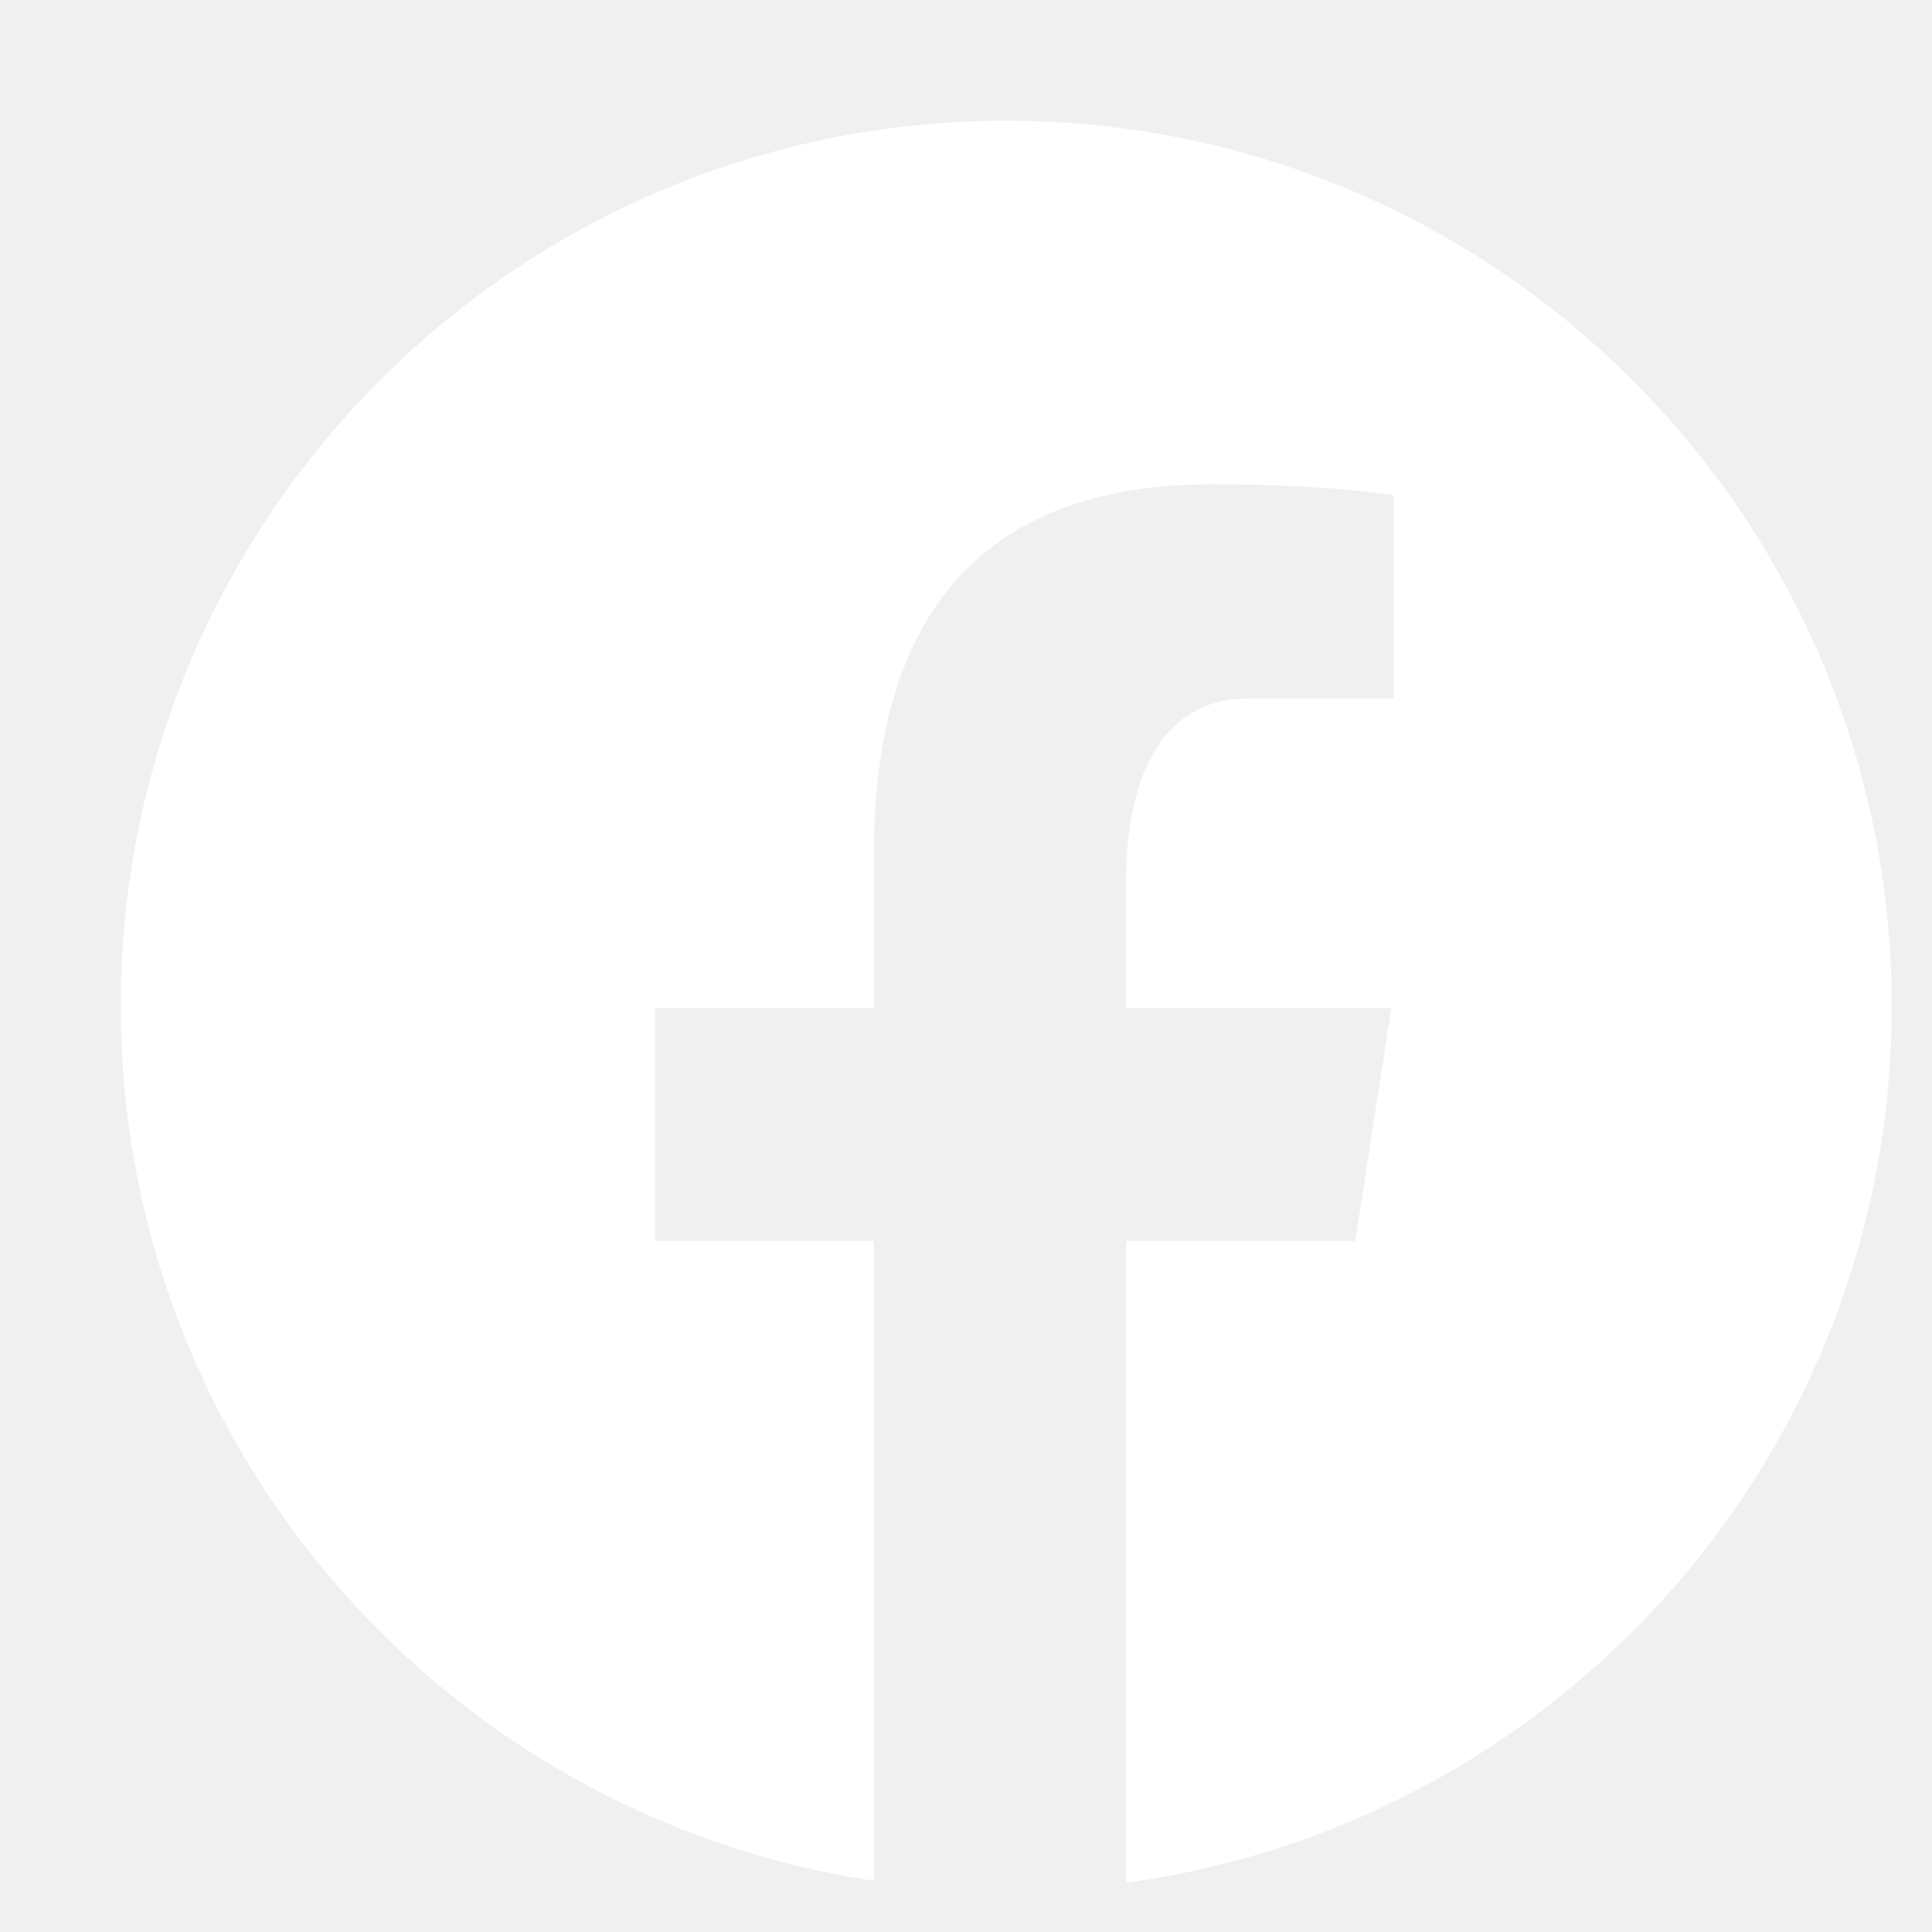
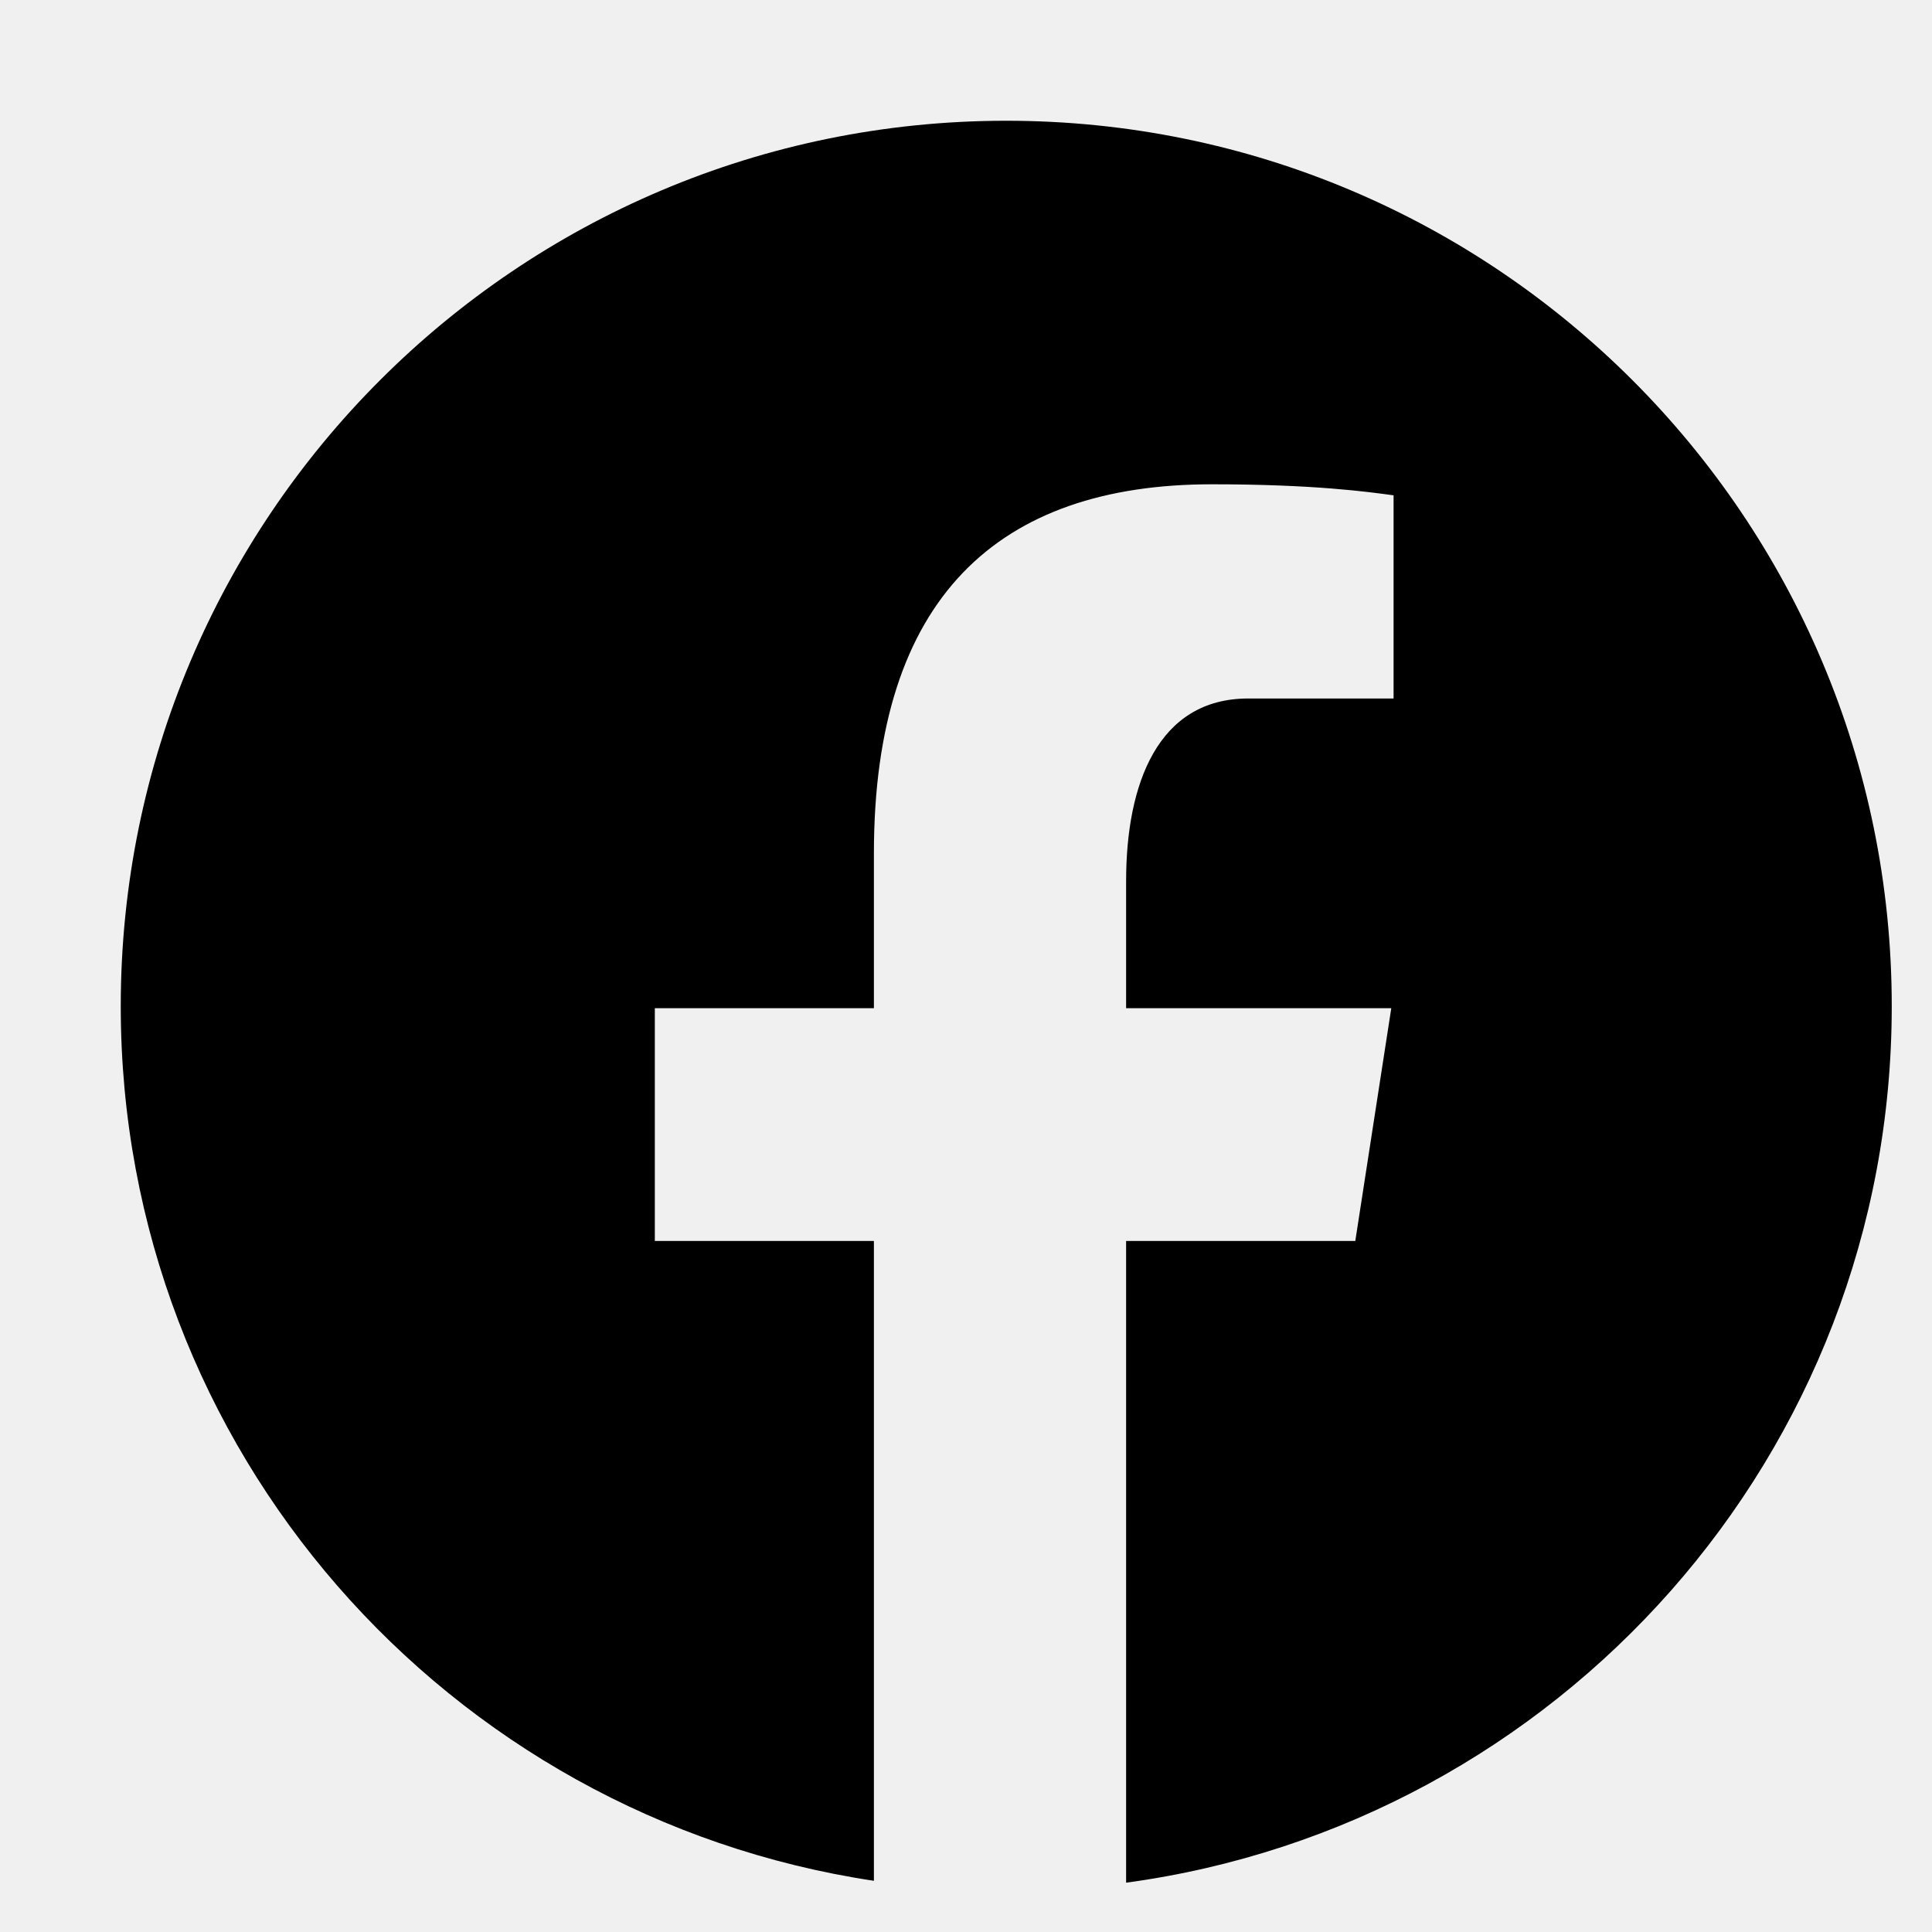
- <svg xmlns="http://www.w3.org/2000/svg" x="0px" y="0px" width="48" height="48" viewBox="0 0 48 48" style=" fill:#fff;">
+ <svg xmlns="http://www.w3.org/2000/svg" x="0px" y="0px" width="current" height="current" viewBox="0 0 48 48" style=" fill: current;">
  <path d="M25,3C12.85,3,3,12.85,3,25c0,11.03,8.125,20.137,18.712,21.728V30.831h-5.443v-5.783h5.443v-3.848 c0-6.371,3.104-9.168,8.399-9.168c2.536,0,3.877,0.188,4.512,0.274v5.048h-3.612c-2.248,0-3.033,2.131-3.033,4.533v3.161h6.588 l-0.894,5.783h-5.694v15.944C38.716,45.318,47,36.137,47,25C47,12.85,37.15,3,25,3z" />
</svg>
